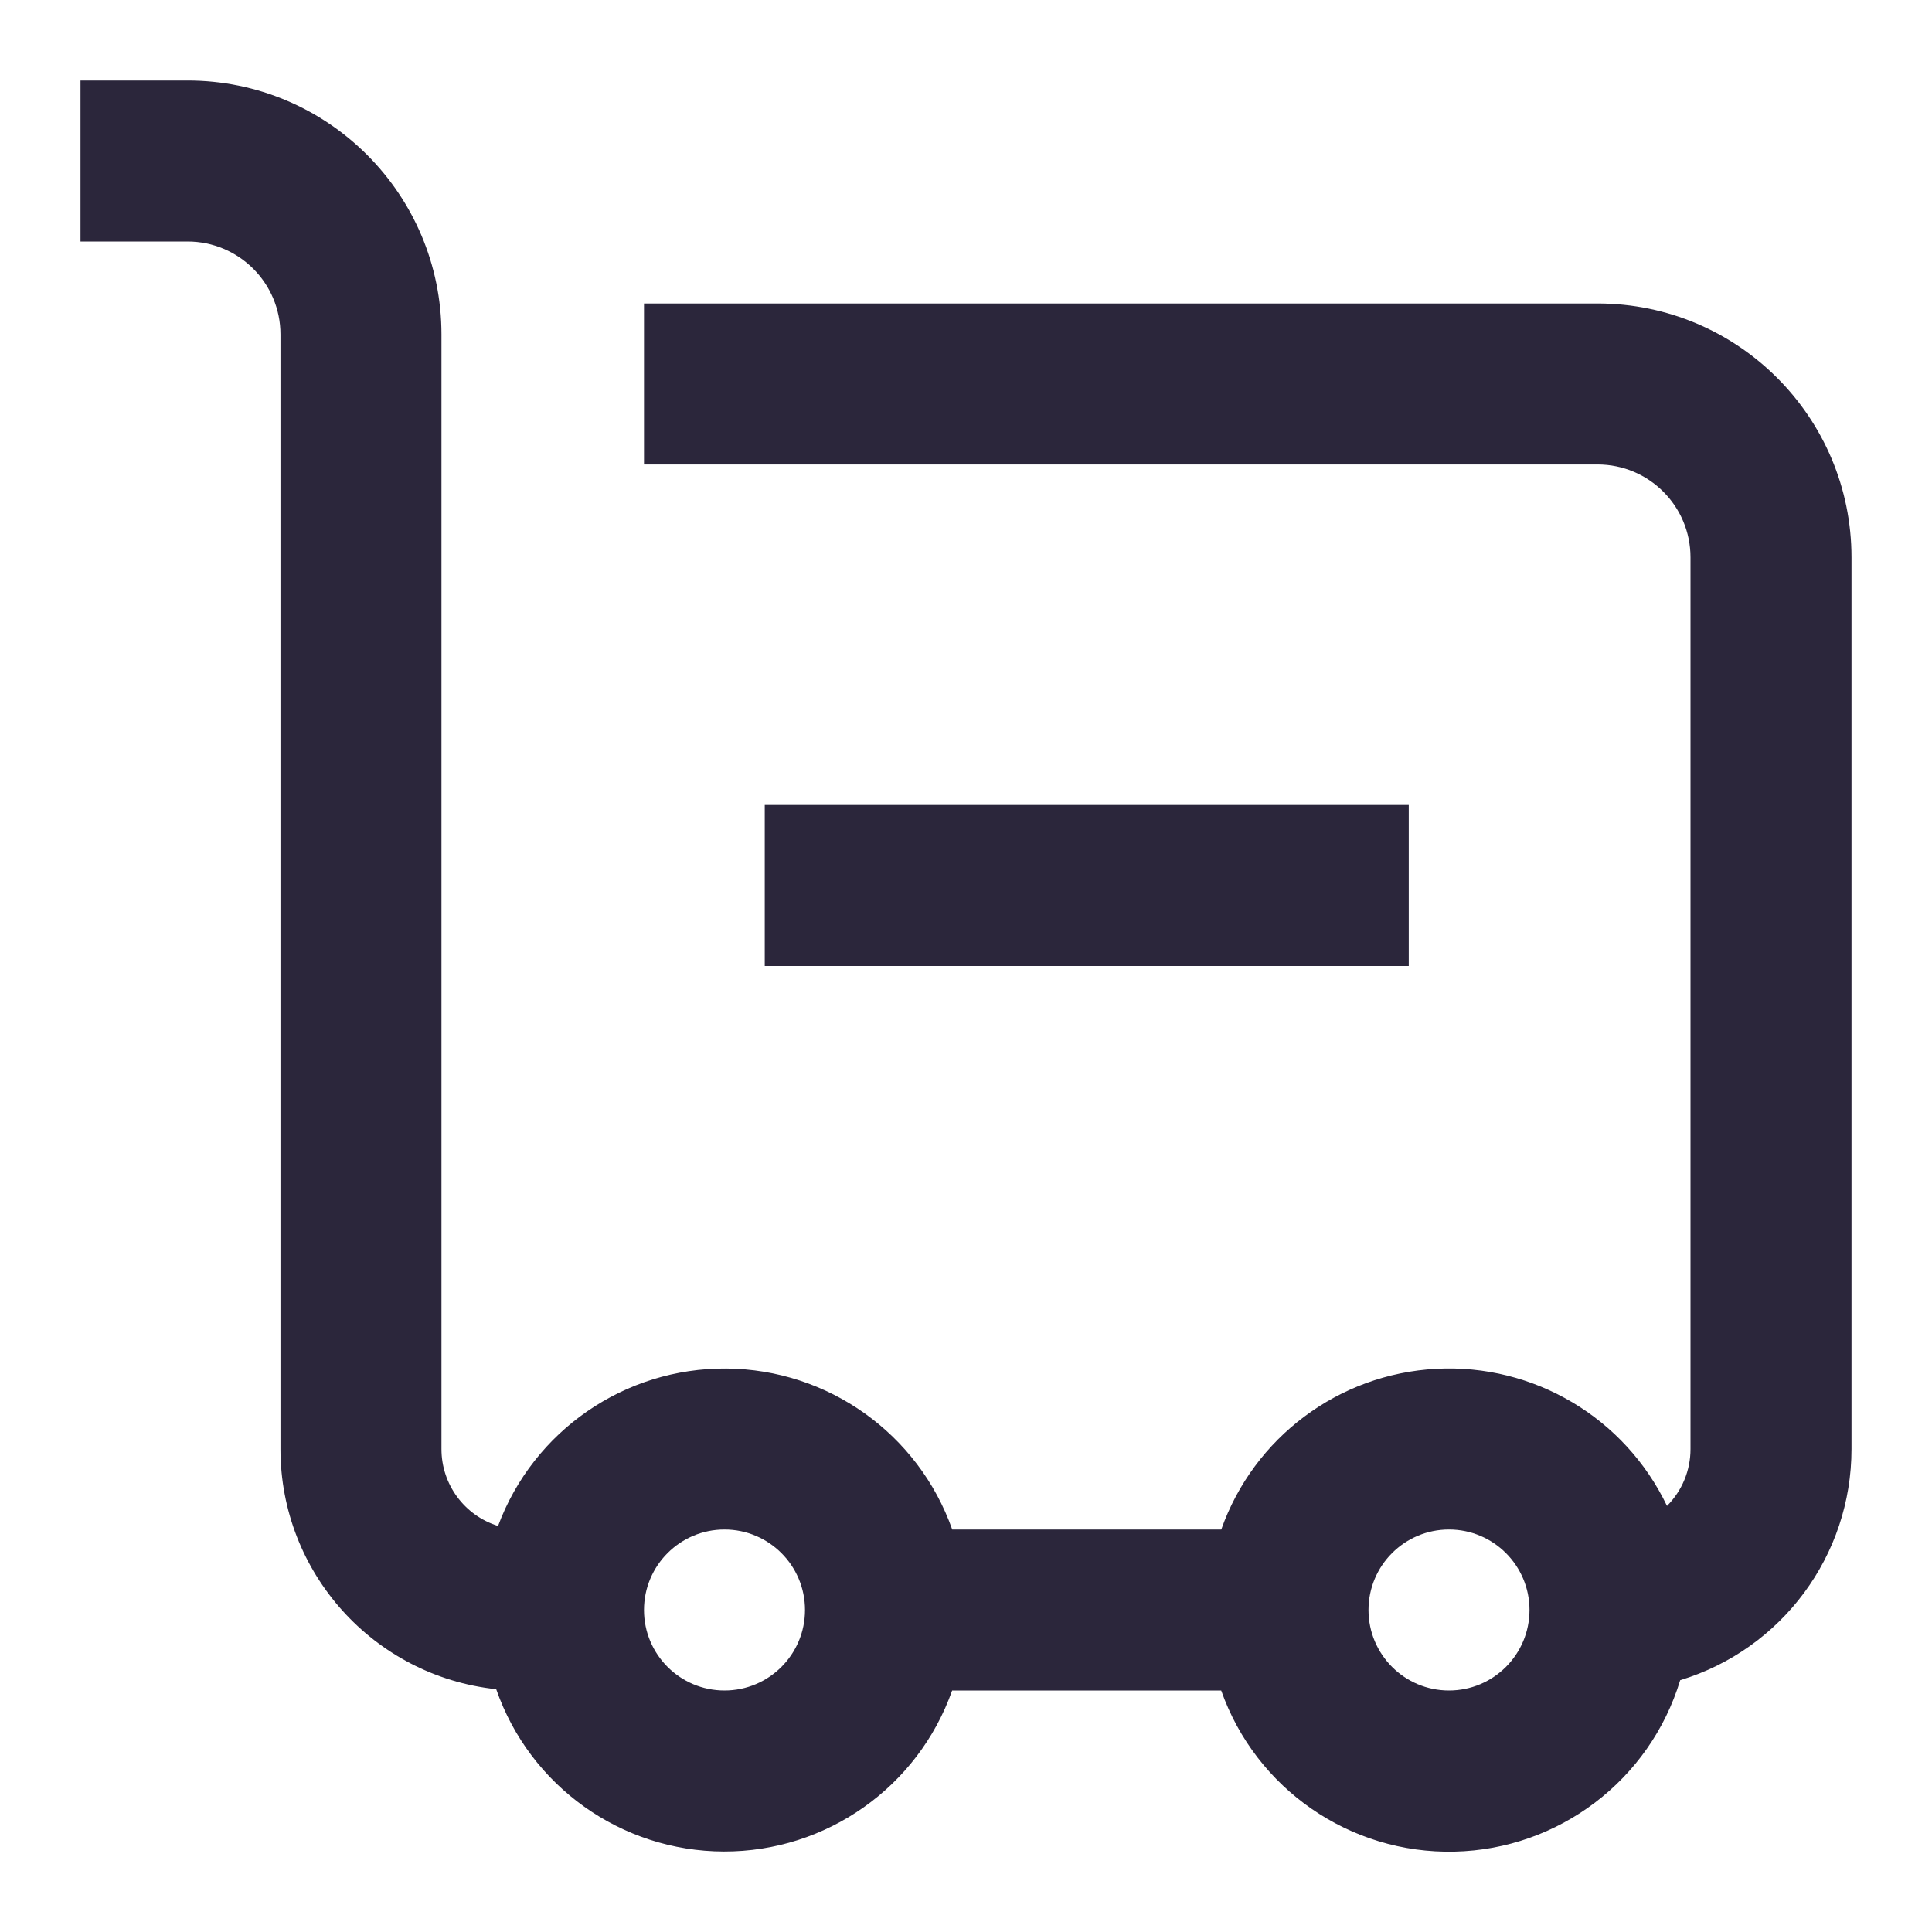
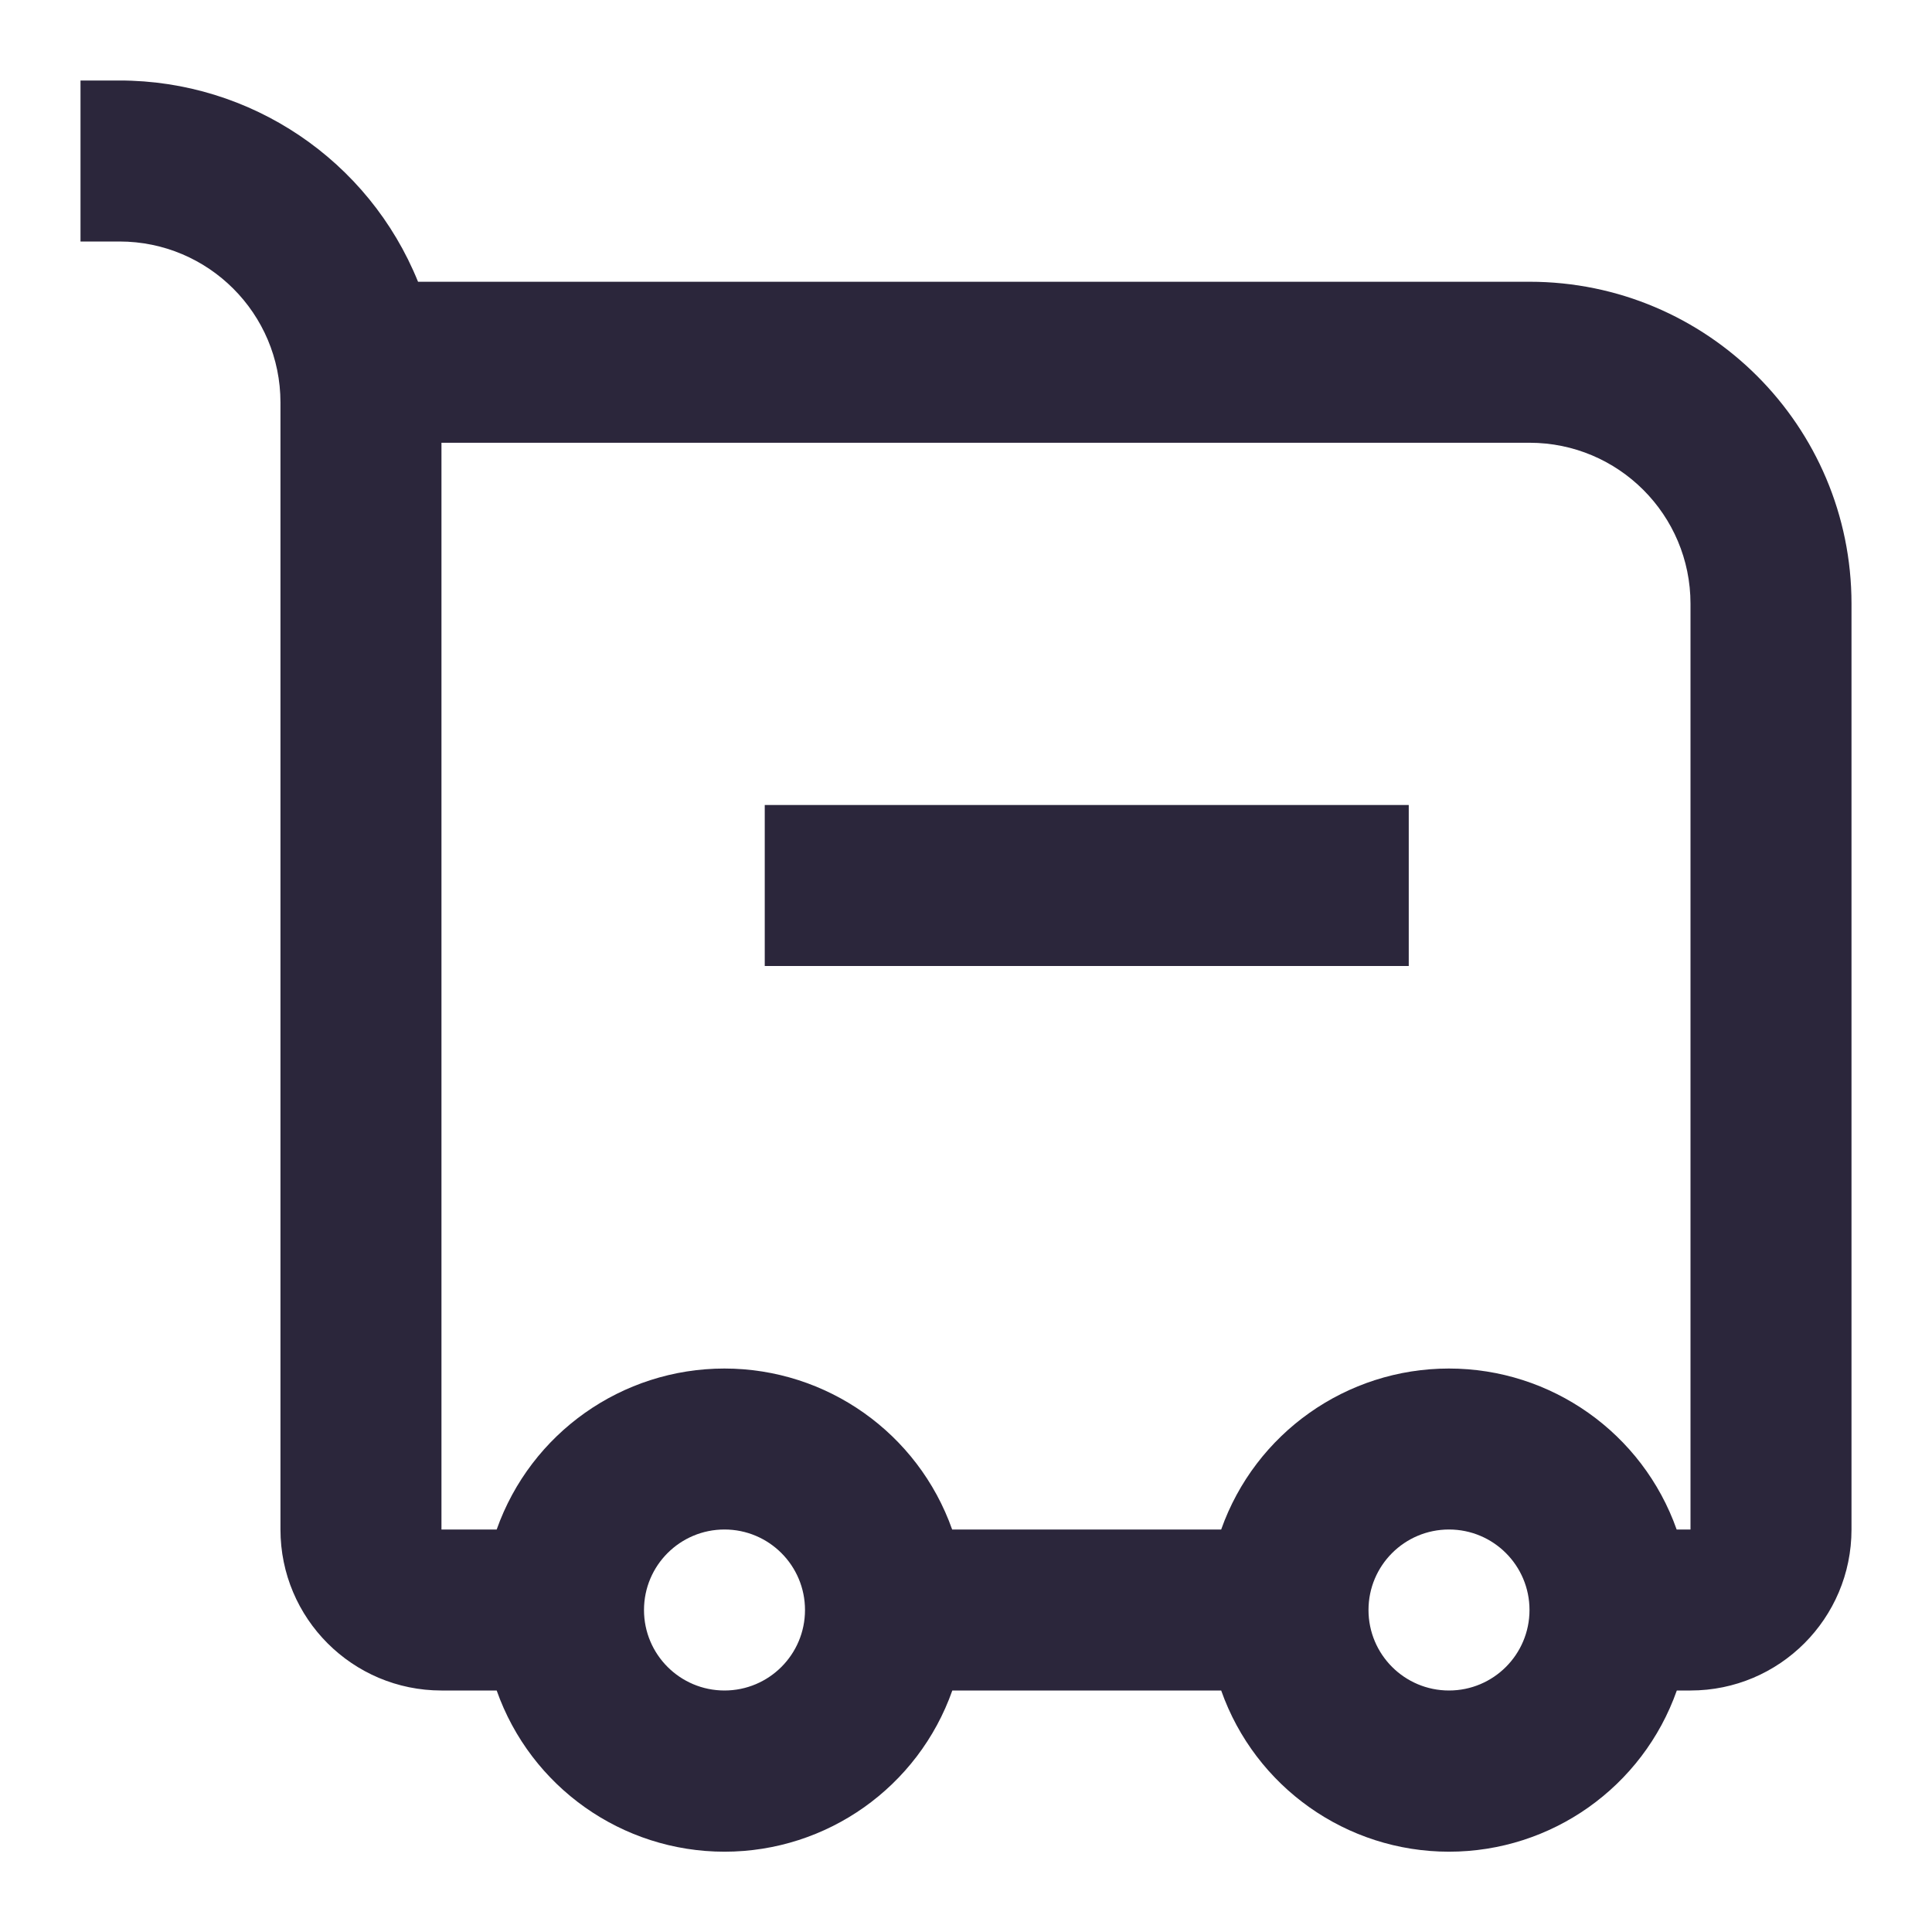
<svg xmlns="http://www.w3.org/2000/svg" fill="none" viewBox="0 0 24 24">
-   <path fill="#2B263B" d="M1 3V1h1.33a3.154 3.154 0 0 1 3.154 3.154V18a1 1 0 0 0 .703.956 3.001 3.001 0 0 1 5.642.044h3.342a3.001 3.001 0 0 1 5.537-.293A.997.997 0 0 0 21 18V6.924c0-.638-.517-1.154-1.154-1.154H8v-2h11.846A3.154 3.154 0 0 1 23 6.924V18a3.001 3.001 0 0 1-2.128 2.872A3.001 3.001 0 0 1 15.17 21h-3.342a3.001 3.001 0 0 1-5.664-.016A3 3 0 0 1 3.484 18V4.154C3.484 3.517 2.967 3 2.33 3H1Zm16.5 7h-8v2h8v-2ZM8 20a1 1 0 1 0 2 0 1 1 0 0 0-2 0Zm9 0a1 1 0 1 0 2 0 1 1 0 0 0-2 0Z" data-follow-fill="#2B263B" />
+   <path fill="#2B263B" d="M9.5 10h8v2h-8v-2Z" data-follow-fill="#2B263B" />
+   <path fill="#2B263B" d="M1.484 3H1V1h.484a4.001 4.001 0 0 1 3.709 2.5H19a4 4 0 0 1 4 4V19a2 2 0 0 1-2 2h-.17a3.001 3.001 0 0 1-5.66 0h-3.34a3.001 3.001 0 0 1-5.66 0h-.686a2 2 0 0 1-2-2V5a2 2 0 0 0-2-2ZM6.17 19a3.001 3.001 0 0 1 5.658 0h3.342a3.001 3.001 0 0 1 5.658 0H21V7.5a2 2 0 0 0-2-2H5.484V19h.687ZM9 19a1 1 0 1 0 0 2 1 1 0 0 0 0-2Zm9 0a1 1 0 1 0 0 2 1 1 0 0 0 0-2Z" data-follow-fill="#2B263B" />
</svg>
